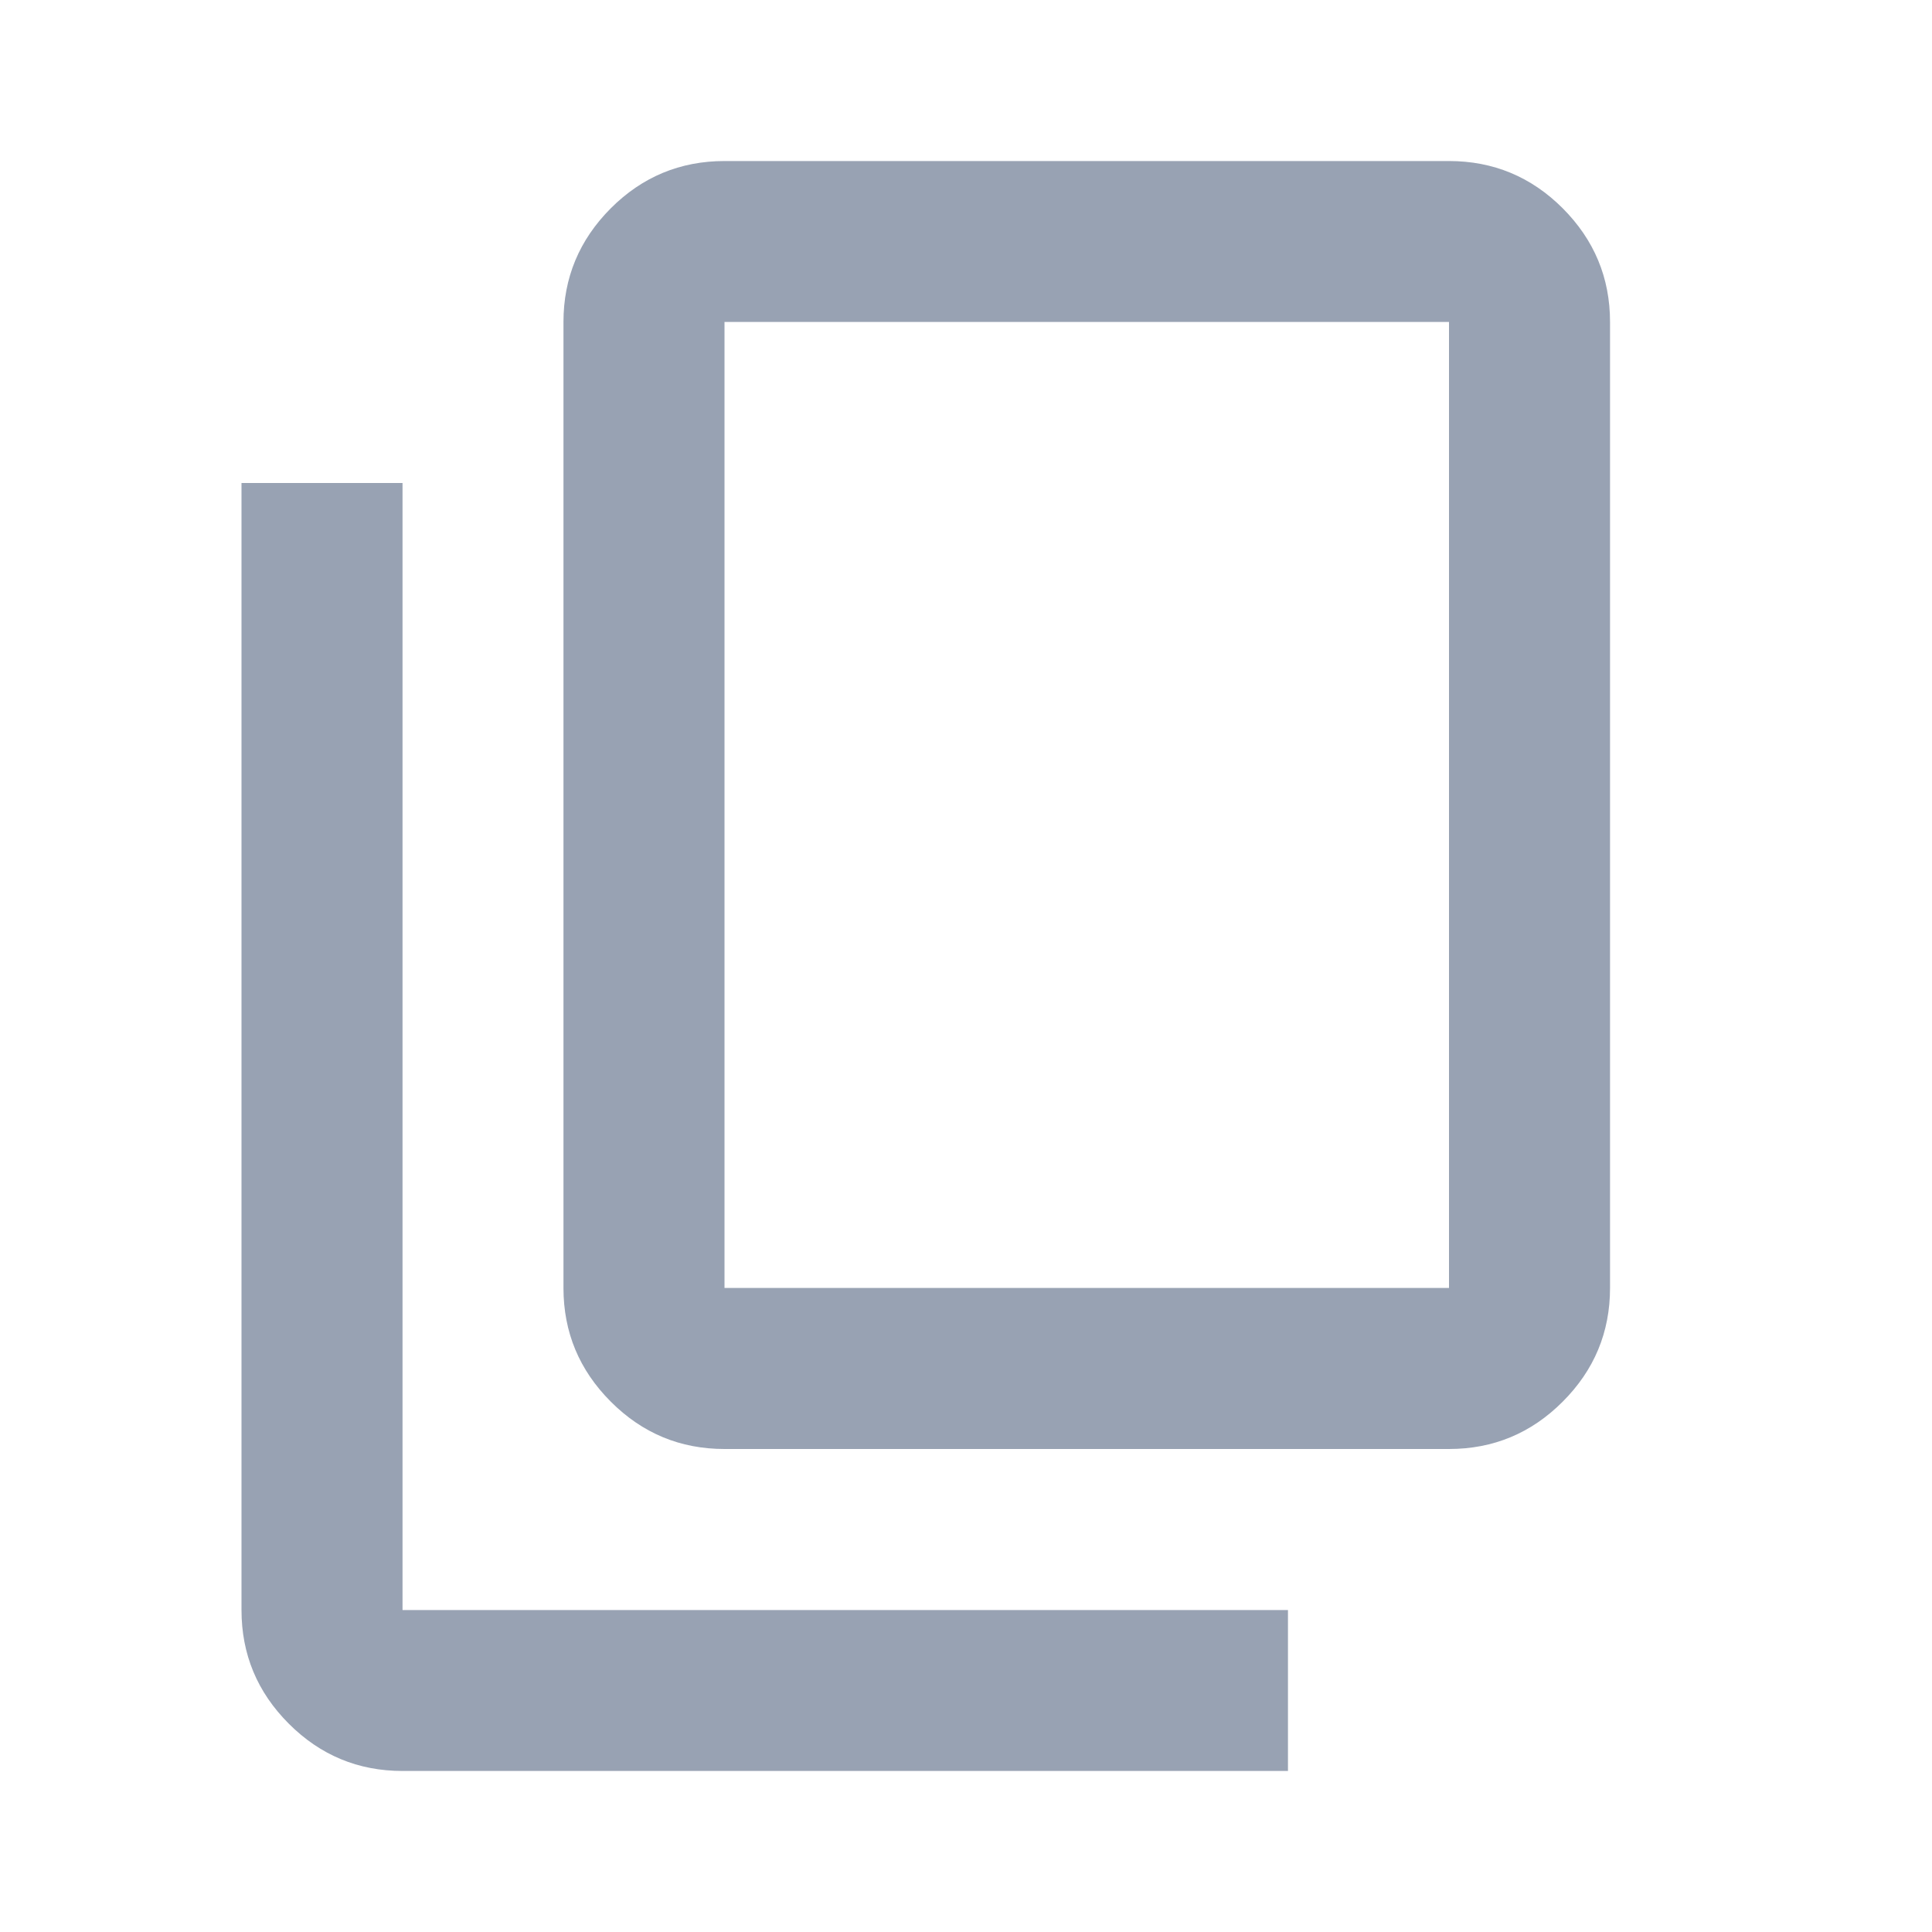
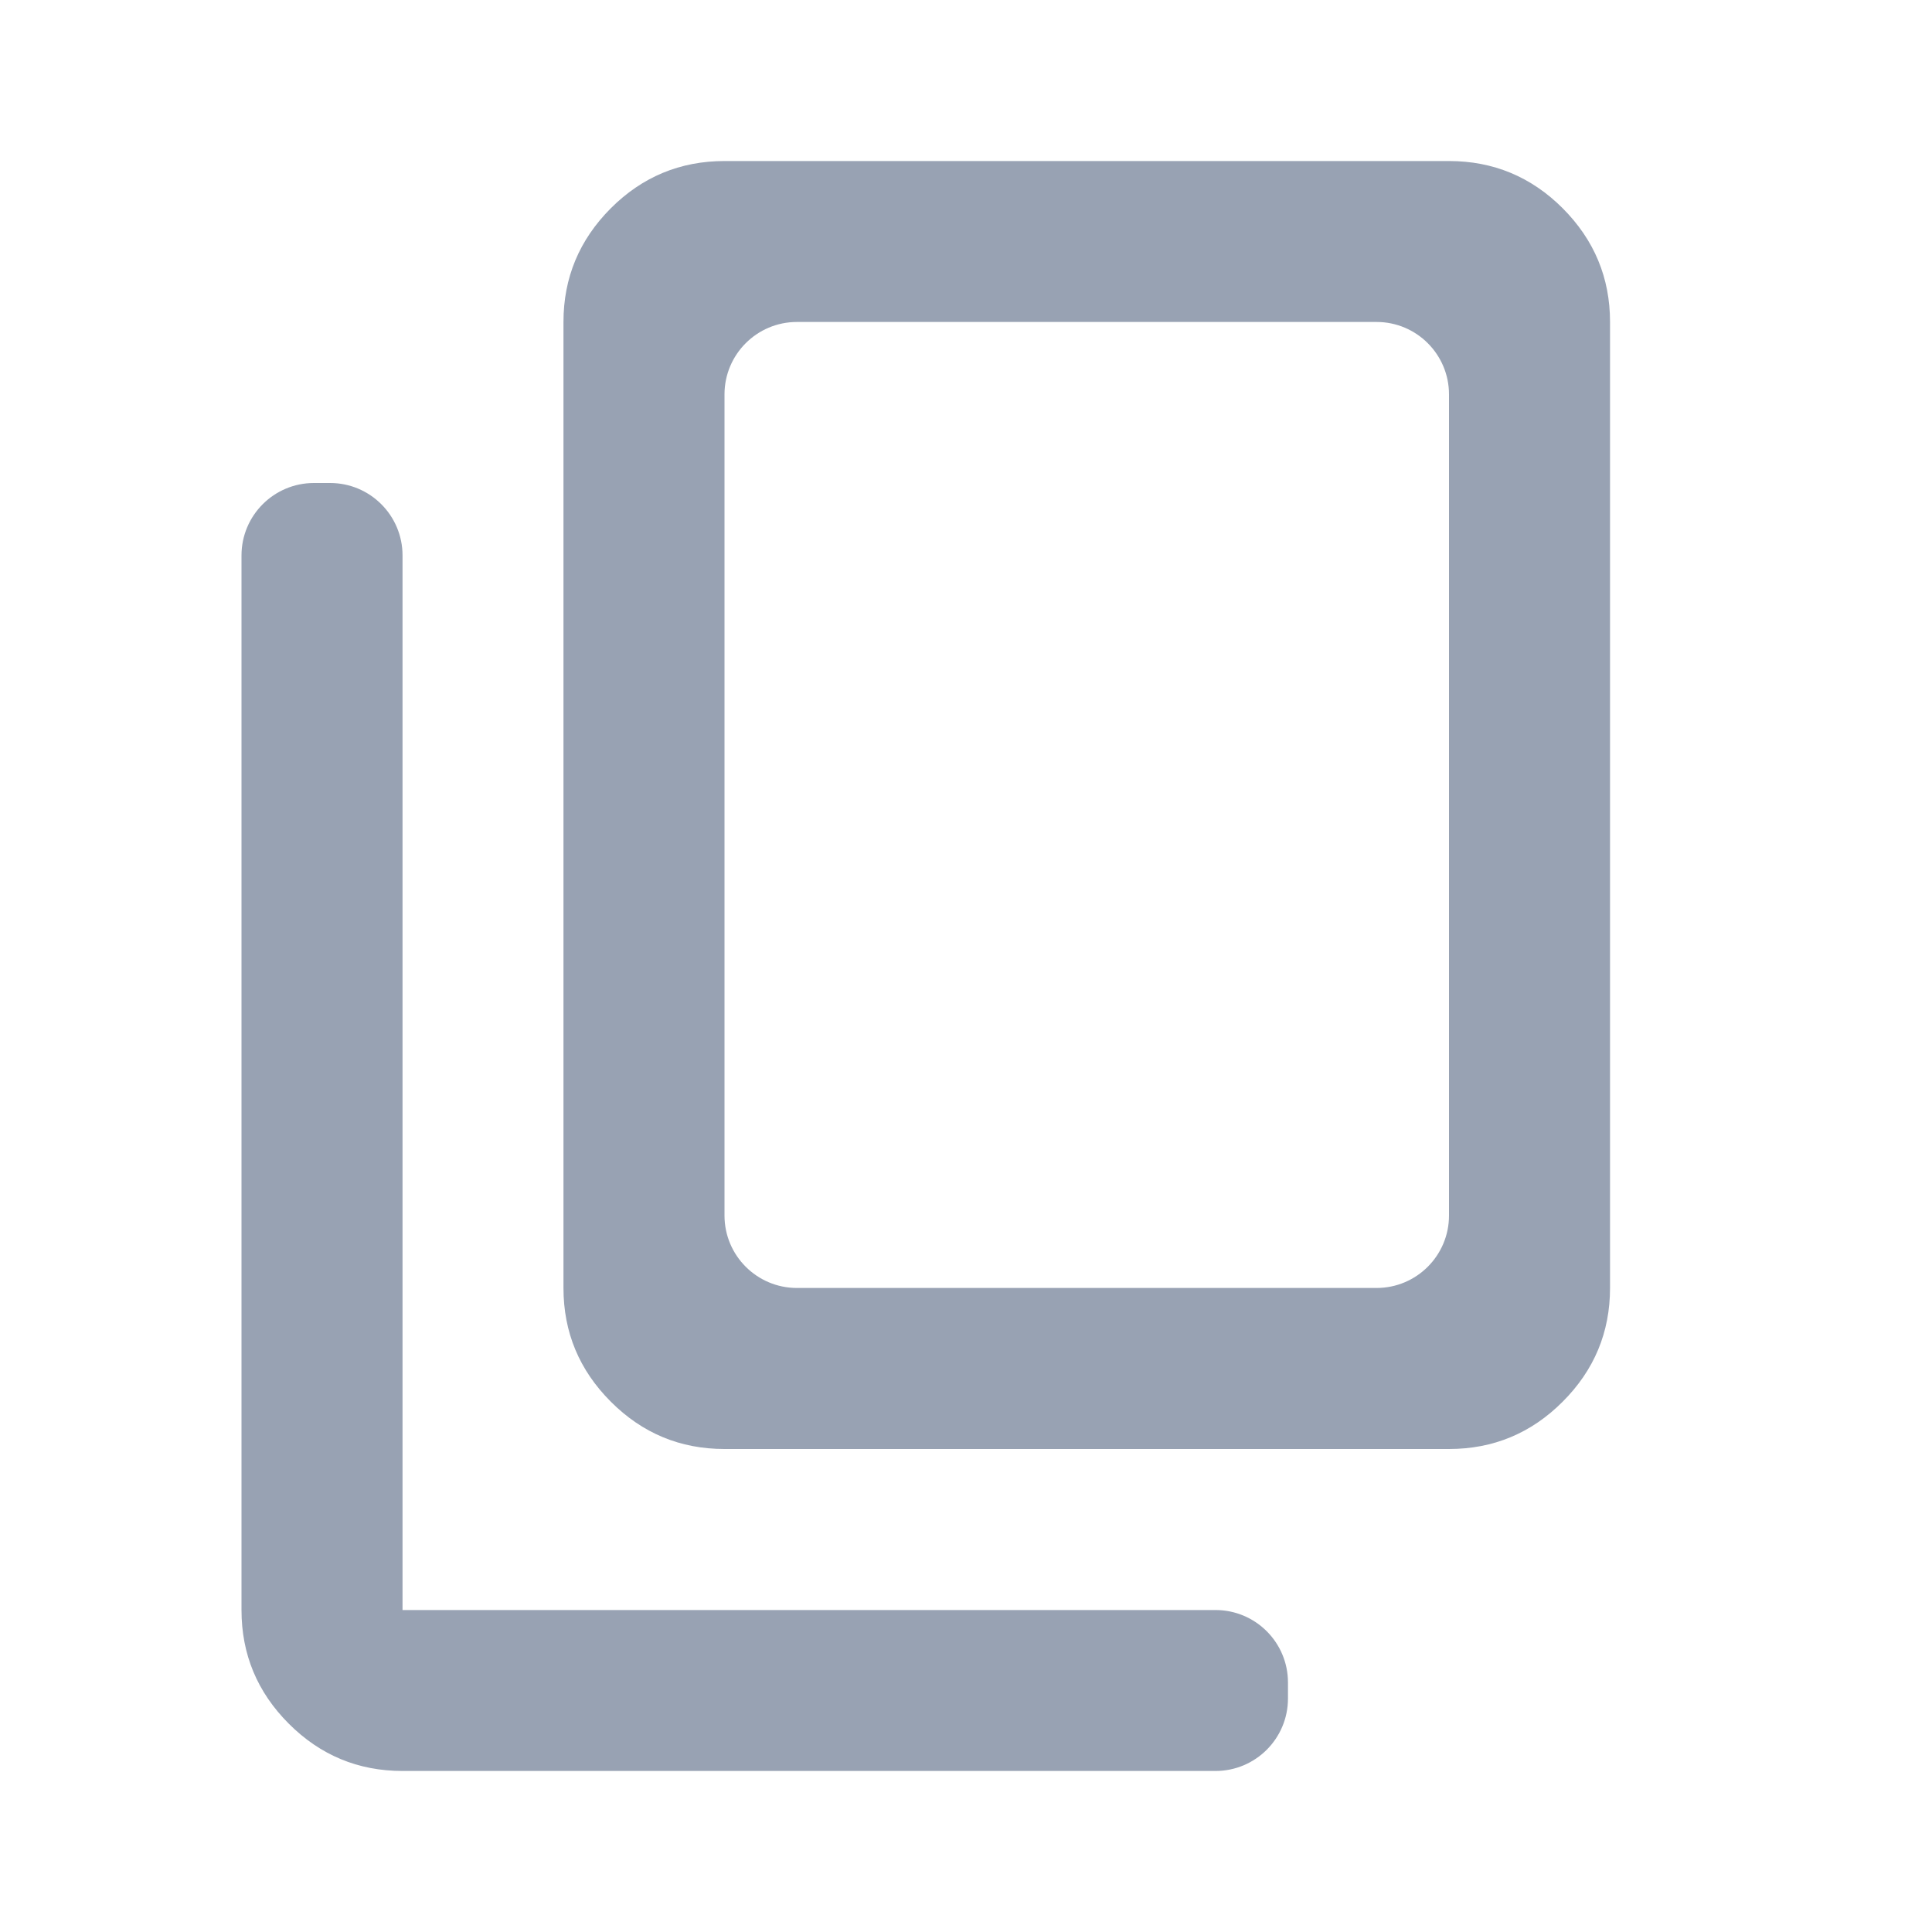
<svg xmlns="http://www.w3.org/2000/svg" width="20" height="20" viewBox="0 0 20 20" fill="none">
  <mask id="mask0_698_4115" style="mask-type:alpha" maskUnits="userSpaceOnUse" x="0" y="0" width="20" height="20">
    <rect width="20" height="20" fill="#D9D9D9" />
  </mask>
  <g mask="url(#mask0_698_4115)">
-     <path d="M7.5 15C7.042 15 6.649 14.837 6.323 14.51C5.997 14.184 5.833 13.792 5.833 13.333V3.333C5.833 2.875 5.997 2.483 6.323 2.156C6.649 1.83 7.042 1.667 7.5 1.667H15C15.458 1.667 15.851 1.83 16.177 2.156C16.503 2.483 16.667 2.875 16.667 3.333V13.333C16.667 13.792 16.503 14.184 16.177 14.51C15.851 14.837 15.458 15 15 15H7.5ZM7.5 13.333H15V3.333H7.5V13.333ZM4.167 18.333C3.708 18.333 3.316 18.17 2.99 17.844C2.663 17.517 2.5 17.125 2.5 16.667V5H4.167V16.667H13.333V18.333H4.167Z" fill="#98A2B3" />
+     <path d="M7.5 15 C7.042 15 6.649 14.837 6.323 14.51 C5.997 14.184 5.833 13.792 5.833 13.333 L5.833 3.333 C5.833 2.875 5.997 2.483 6.323 2.156 C6.649 1.83 7.042 1.667 7.5 1.667 L15 1.667 C15.458 1.667 15.851 1.83 16.177 2.156 C16.503 2.483 16.667 2.875 16.667 3.333 L16.667 13.333 C16.667 13.792 16.503 14.184 16.177 14.51 C15.851 14.837 15.458 15 15 15 L7.5 15 Z M8.25 13.333 L14.25 13.333 A0.75 0.75 0 0 0 15 12.583 L15 4.083 A0.75 0.75 0 0 0 14.25 3.333 L8.25 3.333 A0.75 0.75 0 0 0 7.5 4.083 L7.5 12.583 A0.75 0.75 0 0 0 8.25 13.333 Z M4.167 18.333 C3.708 18.333 3.316 18.17 2.99 17.844 C2.663 17.517 2.5 17.125 2.5 16.667 L2.5 5.75 A0.75 0.75 0 0 1 3.25 5 L3.417 5 A0.75 0.75 0 0 1 4.167 5.75 L4.167 16.667 L12.583 16.667 A0.75 0.75 0 0 1 13.333 17.417 L13.333 17.583 A0.75 0.75 0 0 1 12.583 18.333 L4.167 18.333 Z" fill="#98A2B3" />
  </g>
</svg>
